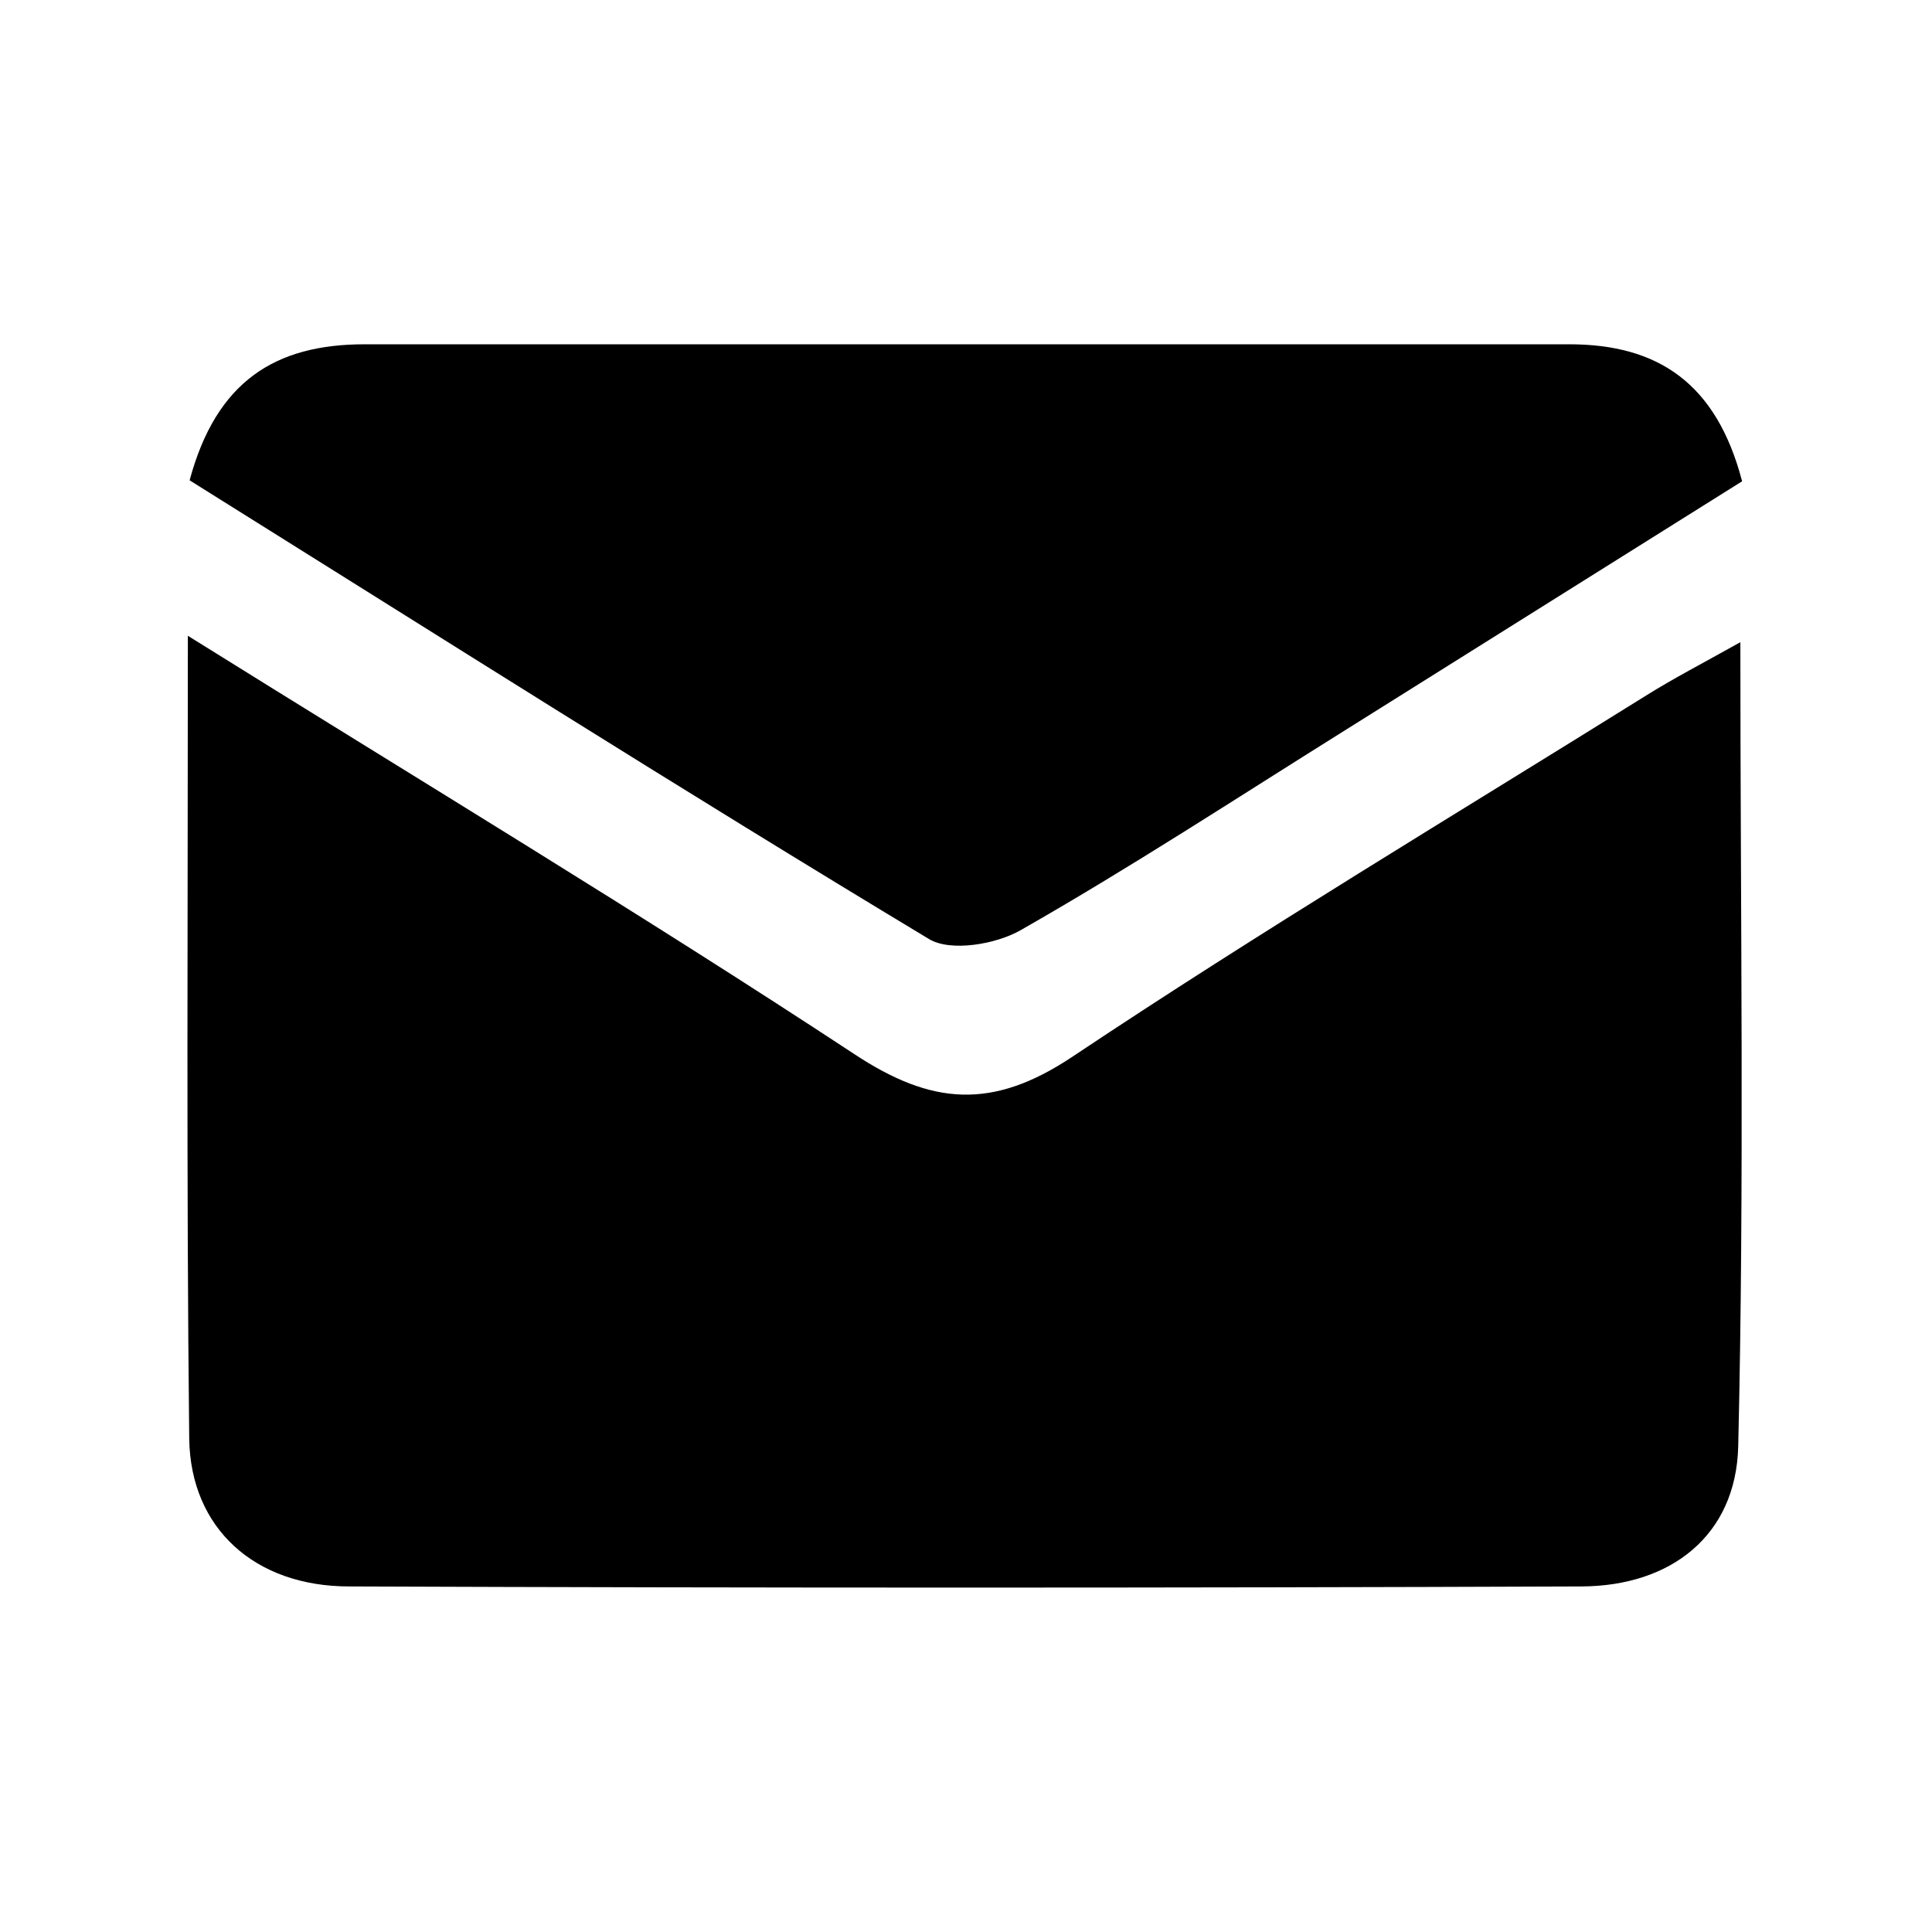
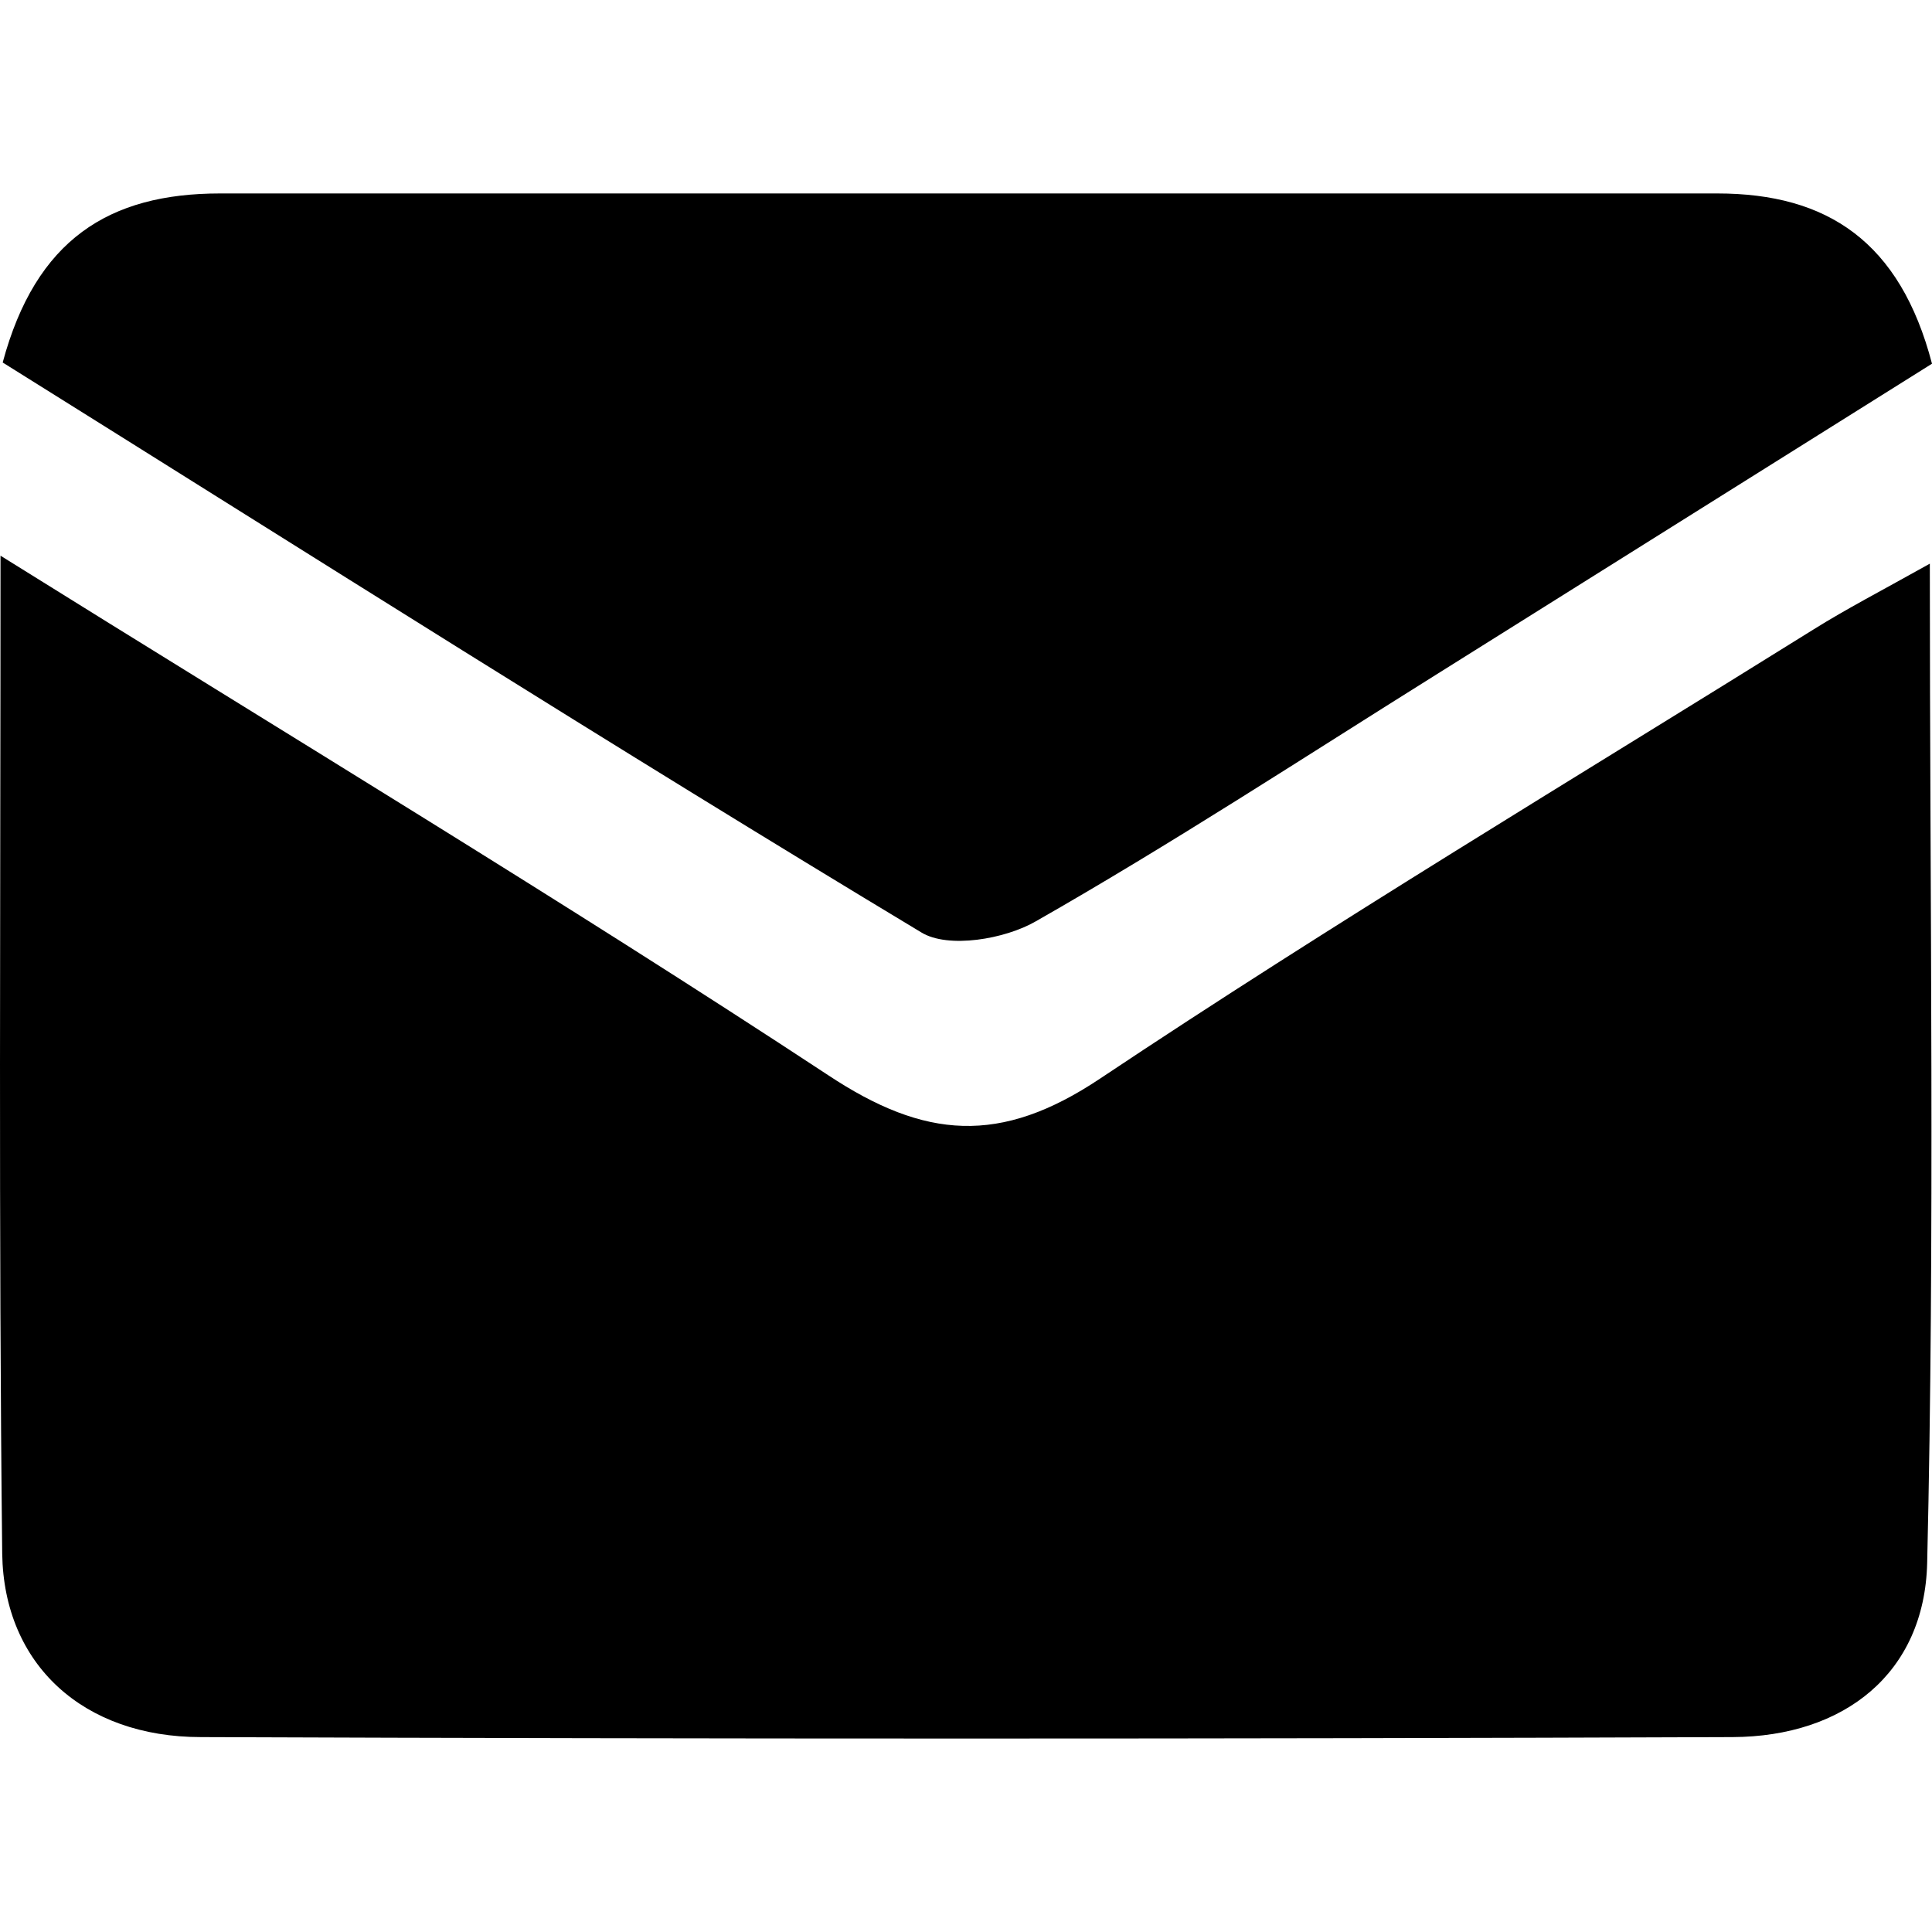
<svg xmlns="http://www.w3.org/2000/svg" version="1.1" id="Layer_1" x="0px" y="0px" viewBox="0 0 1024 1024" style="enable-background:new 0 0 1024 1024;" xml:space="preserve">
-   <path d="M100.5,254.58c14.111-52.426,45.319-72.099,92.698-72.099c212.863,0,425.726,0,638.589,0c46.967,0,77.97,20.6,91.566,72.614  c-70.039,43.946-140.559,88.166-211.558,132.662c-56.649,35.431-112.68,72.099-170.668,105.161  c-13.184,7.622-37.388,11.742-48.821,4.738C361.085,418.656,232.337,336.978,100.5,254.58z" />
-   <path d="M99.572,336.978c124.319,77.558,240.089,147.287,352.975,221.549c41.199,27.294,73.438,29.869,115.873,1.545  c99.702-66.537,202.701-128.233,304.463-191.68c14.008-8.755,28.736-16.377,49.542-28.016c0,146.567,2.163,286.438-1.133,426.207  c-1.133,47.07-35.431,74.056-83.017,74.262c-217.738,0.824-435.477,0.824-653.215,0c-50.16,0-84.046-30.899-84.767-78.176  C98.748,624.446,99.572,485.914,99.572,336.978z" />
+   <g>
+     <path d="M0.273,294.532c154.493,96.382,298.363,183.037,438.649,275.323c51.199,33.919,91.263,37.119,143.998,1.92   c123.902-82.687,251.9-159.357,378.362-238.204c17.408-10.88,35.711-20.352,61.567-34.815c0,182.141,2.688,355.962-1.408,529.655   c-1.408,58.495-44.031,92.03-103.166,92.286c-270.588,1.024-541.175,1.024-811.762,0c-62.335,0-104.446-38.399-105.342-97.15   C-0.751,651.774,0.273,479.616,0.273,294.532z" />
+     <path d="M1.425,192.133c17.536-65.151,56.319-89.598,115.198-89.598c264.528,0,529.057,0,793.587,0   c58.367,0,96.894,25.6,113.79,90.238c-87.039,54.612-174.675,109.566-262.907,164.861C690.694,401.666,621.063,447.233,549,488.32   c-16.384,9.472-46.463,14.592-60.671,5.888C325.259,396.034,165.262,294.532,1.425,192.133z" />
+   </g>
</svg>
